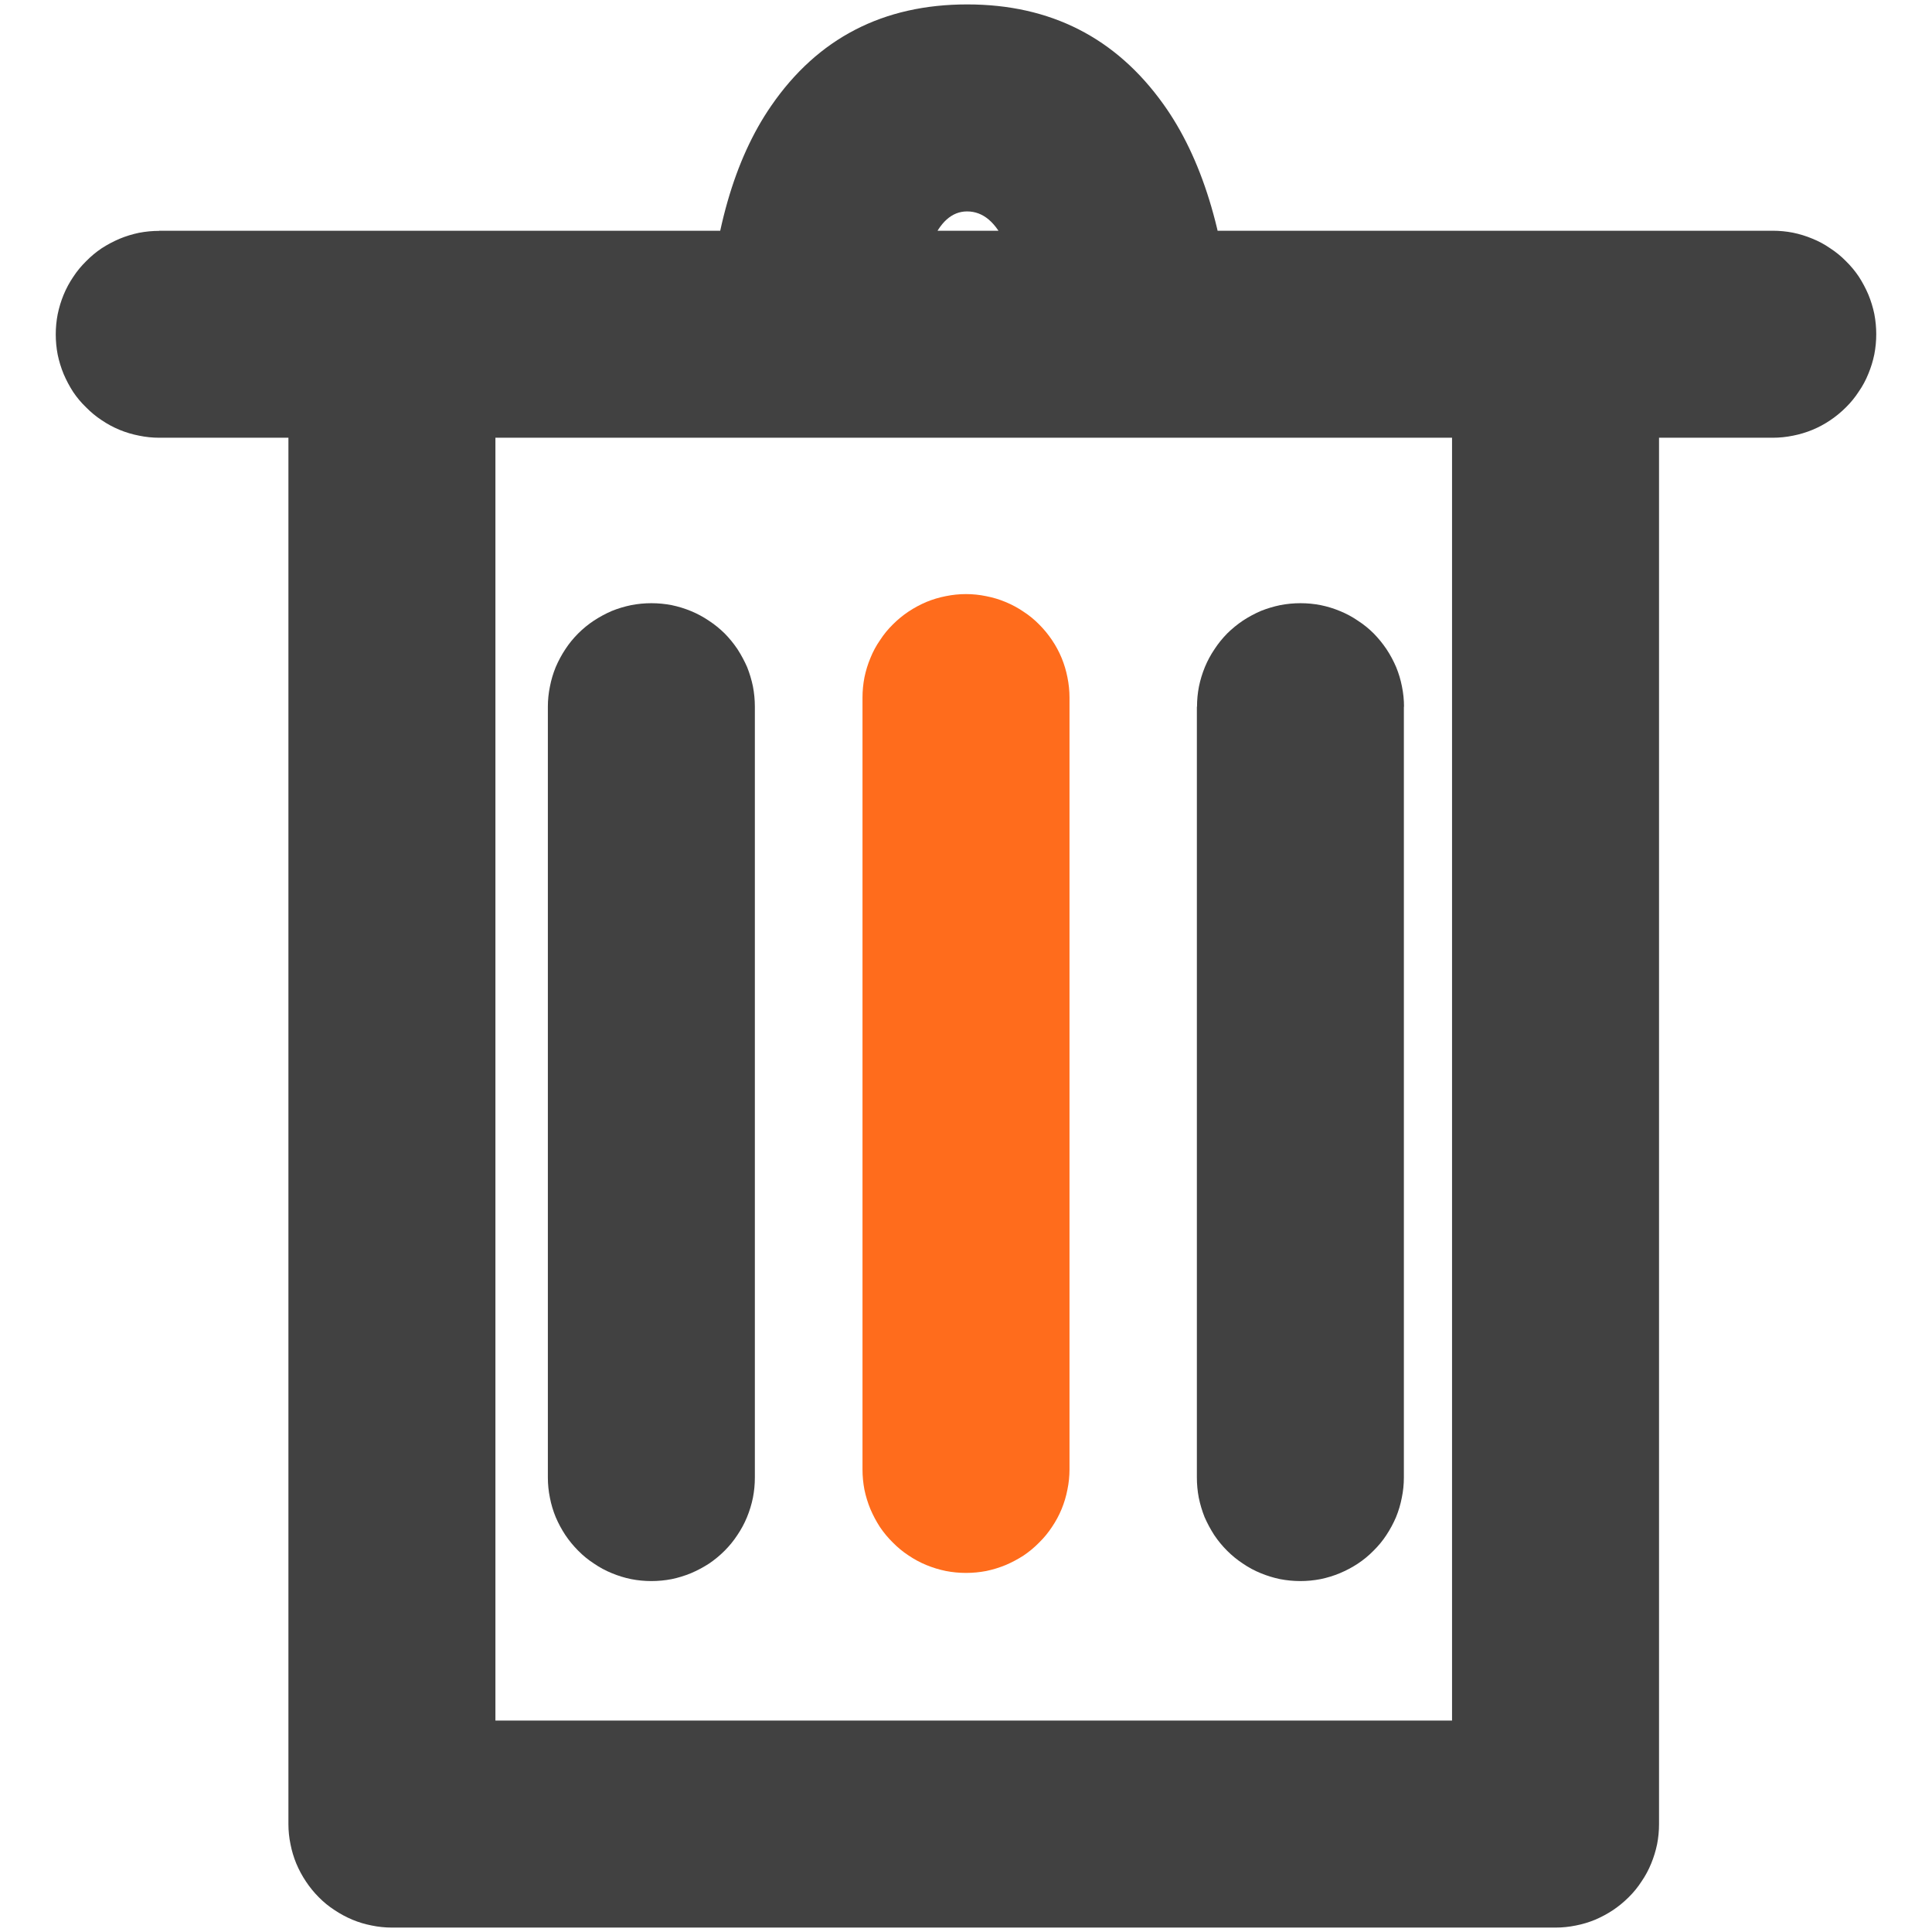
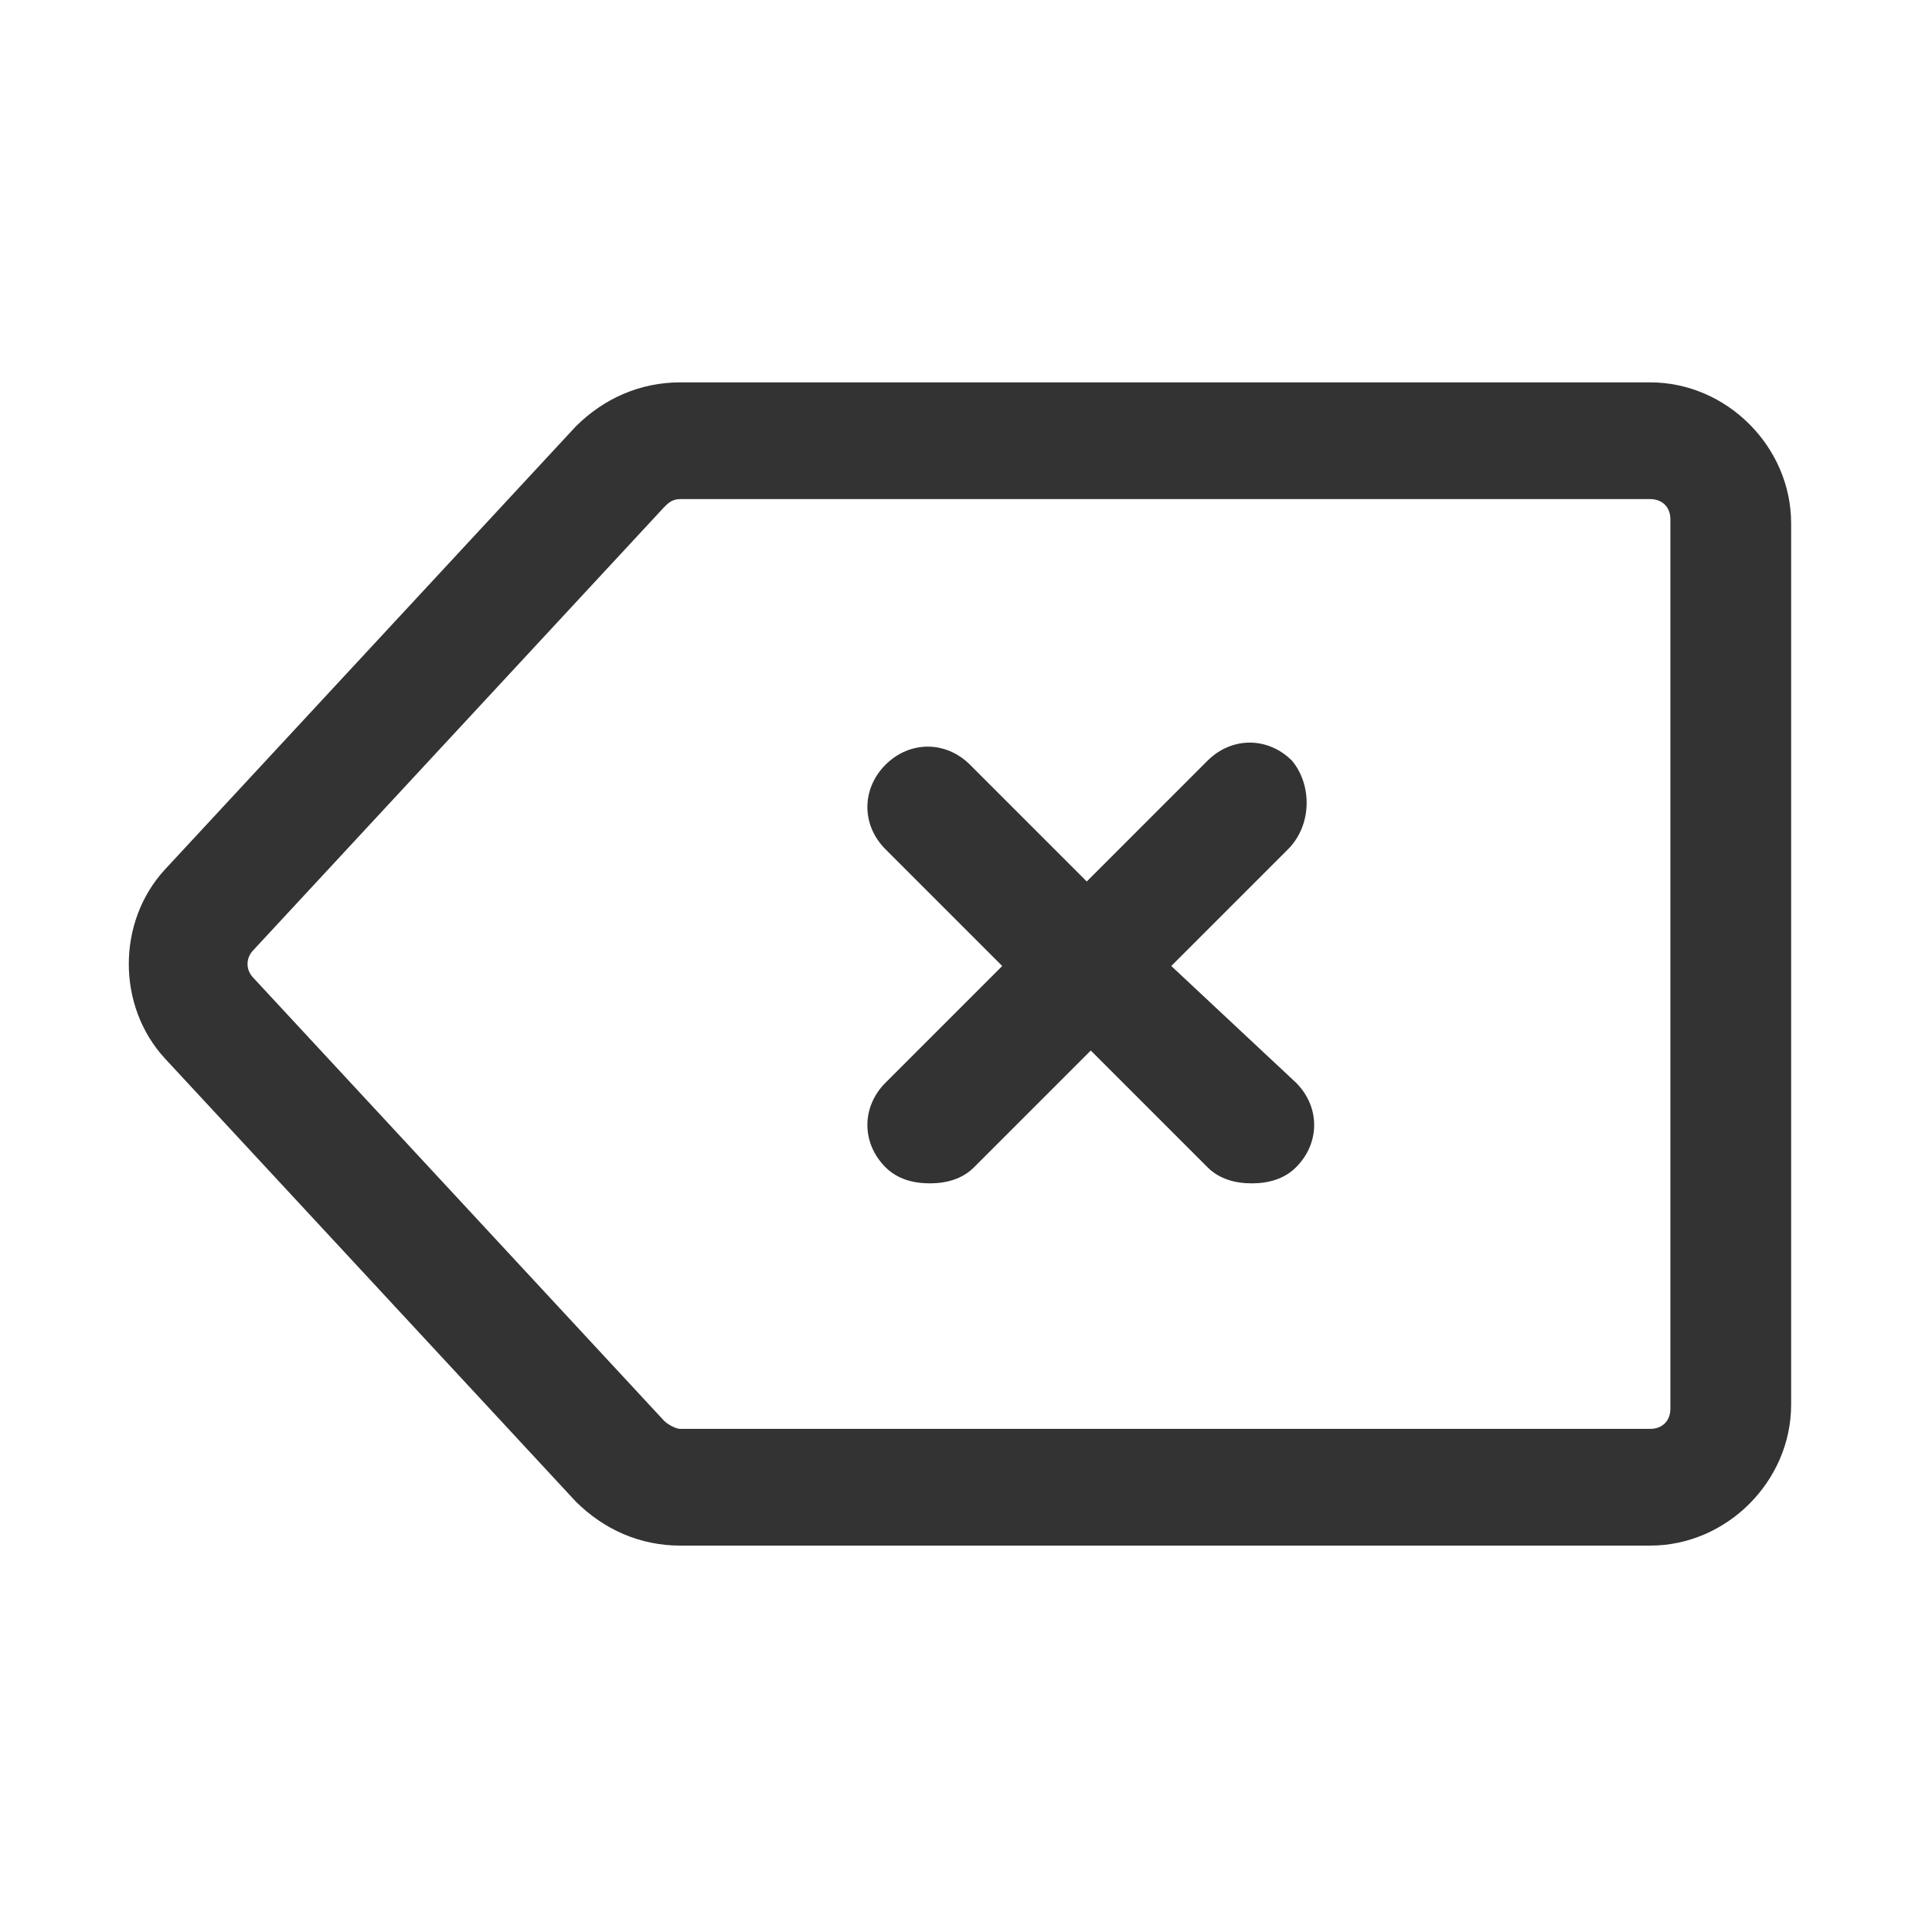
- <svg xmlns="http://www.w3.org/2000/svg" t="1645017943599" class="icon" viewBox="0 0 1024 1024" version="1.1" p-id="7013" width="200" height="200">
-   <defs>
-     <style type="text/css" />
-   </defs>
-   <path d="M457.143 778.825V369.737h109.714v409.088h-109.714z m109.714 0q0 5.413-1.097 10.679-1.024 5.339-3.072 10.313-2.048 4.974-5.12 9.509-2.926 4.462-6.802 8.265-3.803 3.877-8.265 6.875-4.535 2.926-9.509 5.047-4.974 2.048-10.24 3.145-5.339 1.024-10.752 1.024t-10.679-1.024q-5.339-1.097-10.313-3.145-4.974-2.048-9.509-5.12-4.462-2.926-8.265-6.802-3.877-3.803-6.875-8.265-2.926-4.535-5.047-9.509-2.048-4.974-3.145-10.24-1.024-5.339-1.024-10.752t1.024-10.679q1.097-5.339 3.145-10.313 2.048-4.974 5.12-9.509 2.926-4.462 6.802-8.265 3.803-3.877 8.265-6.875 4.535-2.926 9.509-5.047 4.974-2.048 10.24-3.145 5.339-1.024 10.752-1.024t10.679 1.024q5.339 1.097 10.24 3.145 5.12 2.048 9.509 5.12 4.535 2.926 8.338 6.802 3.803 3.803 6.802 8.265 3.072 4.535 5.12 9.509 2.048 4.974 3.072 10.24 1.097 5.339 1.097 10.752z m0-409.088q0 5.413-1.097 10.679-1.024 5.339-3.072 10.313-2.048 4.974-5.12 9.509-2.926 4.462-6.802 8.338-3.803 3.803-8.265 6.802-4.535 2.926-9.509 5.12-4.974 1.975-10.24 3.072-5.339 1.024-10.752 1.024t-10.679-1.024q-5.339-1.097-10.313-3.145-4.974-2.048-9.509-5.12-4.462-2.926-8.265-6.729-3.877-3.877-6.875-8.338-2.926-4.535-5.047-9.509-2.048-4.974-3.145-10.24-1.024-5.339-1.024-10.752t1.024-10.679q1.097-5.339 3.145-10.24 2.048-5.12 5.12-9.509 2.926-4.535 6.802-8.338 3.803-3.803 8.265-6.802 4.535-2.999 9.509-5.12 4.974-2.048 10.24-3.072 5.339-1.097 10.752-1.097t10.679 1.097q5.339 1.024 10.24 3.072 5.12 2.121 9.509 5.12 4.535 2.926 8.338 6.802 3.803 3.803 6.802 8.265 3.072 4.535 5.12 9.509 2.048 4.974 3.072 10.24 1.097 5.339 1.097 10.752z" fill="#FF6C1C" p-id="7014" />
-   <path d="M543.671 181.541q-5.632-69.486-31.086-69.486-24.137 0-28.087 68.242l-109.495-6.29q4.315-75.337 33.792-117.979 37.01-53.687 103.863-53.687 66.194 0 104.009 52.955 30.281 42.35 36.352 117.394l-109.349 8.85z m90.697 601.6V374.565h109.714v408.576h-109.714z m-343.991 0V374.565h109.714v408.576h-109.714z m588.946-605.989v789.65q0 5.413-1.024 10.679-1.097 5.266-3.145 10.24-2.048 5.047-5.12 9.509-2.926 4.535-6.802 8.338-3.803 3.803-8.265 6.802-4.535 2.999-9.509 5.12-4.974 2.048-10.24 3.072-5.339 1.097-10.752 1.097H207.726q-5.413 0-10.679-1.097-5.339-1.024-10.24-3.072-5.047-2.121-9.509-5.12-4.535-2.926-8.338-6.802-3.803-3.803-6.802-8.338-2.999-4.462-5.12-9.509-2.048-4.974-3.072-10.24-1.097-5.266-1.097-10.679V177.152h109.714v789.65h-54.857v-54.857h616.741v54.857h-54.857V177.152h109.714z m60.27 54.857H84.407v-109.714h855.186v109.714z m-195.511 551.131q0 5.413-1.097 10.679-1.024 5.339-3.072 10.313-2.121 4.974-5.12 9.509-2.926 4.462-6.802 8.265-3.803 3.877-8.338 6.875-4.462 2.926-9.509 5.047-4.901 2.048-10.24 3.145-5.266 1.024-10.679 1.024t-10.752-1.024q-5.266-1.097-10.24-3.145-5.047-2.048-9.509-5.12-4.462-2.926-8.338-6.802-3.803-3.803-6.802-8.265-2.926-4.535-5.12-9.509-1.975-4.974-3.072-10.24-1.024-5.339-1.024-10.752t1.024-10.679q1.097-5.339 3.145-10.313 2.048-4.974 5.12-9.509 2.926-4.462 6.729-8.265 3.877-3.877 8.338-6.875 4.462-2.926 9.509-5.047 4.974-2.048 10.24-3.145 5.339-1.024 10.752-1.024t10.679 1.024q5.339 1.097 10.24 3.145 5.047 2.048 9.509 5.12 4.535 2.926 8.338 6.802 3.803 3.803 6.802 8.265 2.999 4.535 5.12 9.509 2.048 4.974 3.072 10.24 1.097 5.339 1.097 10.752z m0-408.576q0 5.413-1.097 10.679-1.024 5.339-3.072 10.24-2.121 5.12-5.12 9.509-2.926 4.535-6.802 8.338-3.803 3.803-8.338 6.802-4.462 2.999-9.509 5.12-4.901 2.048-10.24 3.072-5.266 1.097-10.679 1.097t-10.752-1.097q-5.266-1.024-10.24-3.072-5.047-2.121-9.509-5.12-4.462-2.926-8.338-6.802Q646.583 409.6 643.657 404.992q-2.926-4.389-5.12-9.509-1.975-4.901-3.072-10.24-1.024-5.266-1.024-10.679t1.024-10.679q1.097-5.339 3.145-10.313 2.048-4.974 5.12-9.509 2.926-4.462 6.729-8.338 3.877-3.803 8.338-6.802 4.462-2.926 9.509-5.12 4.974-1.975 10.24-3.072 5.339-1.024 10.752-1.024t10.679 1.024q5.339 1.097 10.24 3.145 5.047 2.048 9.509 5.12 4.535 2.926 8.338 6.729 3.803 3.877 6.802 8.338 2.999 4.535 5.12 9.509 2.048 4.974 3.072 10.24 1.097 5.339 1.097 10.752zM400.091 783.141q0 5.413-1.024 10.679-1.097 5.339-3.145 10.313-2.048 4.974-5.12 9.509-2.926 4.462-6.729 8.265-3.877 3.877-8.338 6.875-4.535 2.926-9.509 5.047-4.974 2.048-10.24 3.145-5.339 1.024-10.752 1.024t-10.679-1.024q-5.339-1.097-10.24-3.145-5.047-2.048-9.509-5.12-4.535-2.926-8.338-6.802-3.803-3.803-6.802-8.265-2.999-4.535-5.12-9.509-2.048-4.974-3.072-10.24-1.097-5.339-1.097-10.752t1.097-10.679q1.024-5.339 3.072-10.313 2.121-4.974 5.12-9.509 2.926-4.462 6.802-8.265 3.803-3.877 8.338-6.875 4.462-2.926 9.509-5.047 4.901-2.048 10.24-3.145 5.266-1.024 10.679-1.024t10.752 1.024q5.266 1.097 10.24 3.145 4.974 2.048 9.509 5.12 4.462 2.926 8.338 6.802 3.803 3.803 6.802 8.265 2.926 4.535 5.12 9.509 1.975 4.974 3.072 10.24 1.024 5.339 1.024 10.752z m0-408.576q0 5.413-1.024 10.679-1.097 5.339-3.145 10.24-2.048 5.12-5.12 9.509-2.926 4.535-6.729 8.338-3.877 3.803-8.338 6.802-4.535 2.999-9.509 5.12-4.974 2.048-10.24 3.072-5.339 1.097-10.752 1.097t-10.679-1.097q-5.339-1.024-10.24-3.072-5.047-2.121-9.509-5.12-4.535-2.926-8.338-6.802-3.803-3.803-6.802-8.338-2.999-4.389-5.12-9.509-2.048-4.901-3.072-10.24-1.097-5.266-1.097-10.679t1.097-10.679q1.024-5.339 3.072-10.313 2.121-4.974 5.12-9.509 2.926-4.462 6.802-8.338 3.803-3.803 8.338-6.802 4.462-2.926 9.509-5.12 4.901-1.975 10.24-3.072 5.266-1.024 10.679-1.024t10.752 1.024q5.266 1.097 10.24 3.145 4.974 2.048 9.509 5.12 4.462 2.926 8.338 6.729 3.803 3.877 6.802 8.338 2.926 4.535 5.12 9.509 1.975 4.974 3.072 10.24 1.024 5.339 1.024 10.752z m594.359-197.486q0 5.486-1.024 10.752-1.097 5.339-3.145 10.24-2.048 5.12-5.12 9.509-2.926 4.535-6.802 8.338-3.803 3.803-8.265 6.802-4.535 3.072-9.509 5.12-4.974 2.048-10.24 3.072-5.339 1.097-10.752 1.097t-10.679-1.097q-5.339-1.024-10.313-3.072-4.974-2.048-9.509-5.12-4.462-2.926-8.265-6.802-3.877-3.803-6.875-8.265-2.926-4.535-5.047-9.509-2.048-4.974-3.145-10.24-1.024-5.339-1.024-10.752t1.024-10.679q1.097-5.339 3.145-10.313 2.048-4.974 5.12-9.509 2.926-4.462 6.802-8.265 3.803-3.877 8.265-6.875 4.535-2.926 9.509-5.047 4.974-2.048 10.24-3.145 5.339-1.024 10.752-1.024t10.679 1.024q5.339 1.097 10.24 3.145 5.12 2.048 9.509 5.12 4.535 2.926 8.338 6.802 3.877 3.803 6.875 8.265 2.926 4.535 5.047 9.509 2.048 4.974 3.145 10.24 1.024 5.339 1.024 10.752z m-855.186 0q0 5.486-1.024 10.752-1.097 5.339-3.145 10.24-2.048 5.12-5.12 9.509-2.926 4.535-6.802 8.338-3.803 3.803-8.265 6.802-4.535 3.072-9.509 5.12-4.974 2.048-10.24 3.072-5.339 1.097-10.752 1.097t-10.679-1.097q-5.339-1.024-10.313-3.072-4.974-2.048-9.509-5.12-4.462-2.926-8.265-6.802Q41.691 212.114 38.766 207.726q-2.926-4.535-5.047-9.509-2.048-4.974-3.145-10.24-1.024-5.339-1.024-10.752t1.024-10.679q1.097-5.339 3.145-10.313 2.048-4.974 5.12-9.509 2.926-4.462 6.802-8.265 3.803-3.877 8.265-6.875 4.535-2.926 9.509-5.047 4.974-2.048 10.24-3.145 5.339-1.024 10.752-1.024t10.679 1.024q5.339 1.097 10.24 3.145 5.12 2.048 9.509 5.12 4.535 2.926 8.338 6.802 3.803 3.803 6.875 8.265 2.926 4.535 5.047 9.509 2.048 4.974 3.145 10.24 1.024 5.339 1.024 10.752z" fill="#414141" p-id="7015" />
+ <svg xmlns="http://www.w3.org/2000/svg" class="icon" width="200px" height="200.00px" viewBox="0 0 1024 1024" version="1.1">
+   <path fill="#333333" d="M874.667 202.667H360.533c-21.333 0-40.533 8.533-55.467 23.467l-217.6 234.667c-25.6 27.733-25.6 72.533 0 100.267l217.6 234.667c14.933 14.933 34.133 23.467 55.467 23.467H874.667c40.533 0 74.667-34.133 74.667-74.667V277.333c0-40.533-34.133-74.667-74.667-74.667z m10.667 544c0 6.4-4.267 10.667-10.667 10.667H360.533c-2.133 0-6.4-2.133-8.533-4.267l-217.6-234.667c-4.267-4.267-4.267-10.667 0-14.933l217.6-234.667c2.133-2.133 4.267-4.267 8.533-4.267H874.667c6.4 0 10.667 4.267 10.667 10.667V746.667zM684.8 403.2c-12.8-12.8-32-12.8-44.8 0l-64 64-61.867-61.867c-12.8-12.8-32-12.8-44.8 0-12.8 12.8-12.8 32 0 44.8l61.867 61.867-61.867 61.867c-12.8 12.8-12.8 32 0 44.8 6.4 6.4 14.933 8.533 23.467 8.533s17.067-2.133 23.467-8.533l61.867-61.867L640 618.667c6.4 6.4 14.933 8.533 23.467 8.533s17.067-2.133 23.467-8.533c12.8-12.8 12.8-32 0-44.8L620.8 512l61.867-61.867c12.8-12.8 12.8-34.133 2.133-46.933z" />
</svg>
